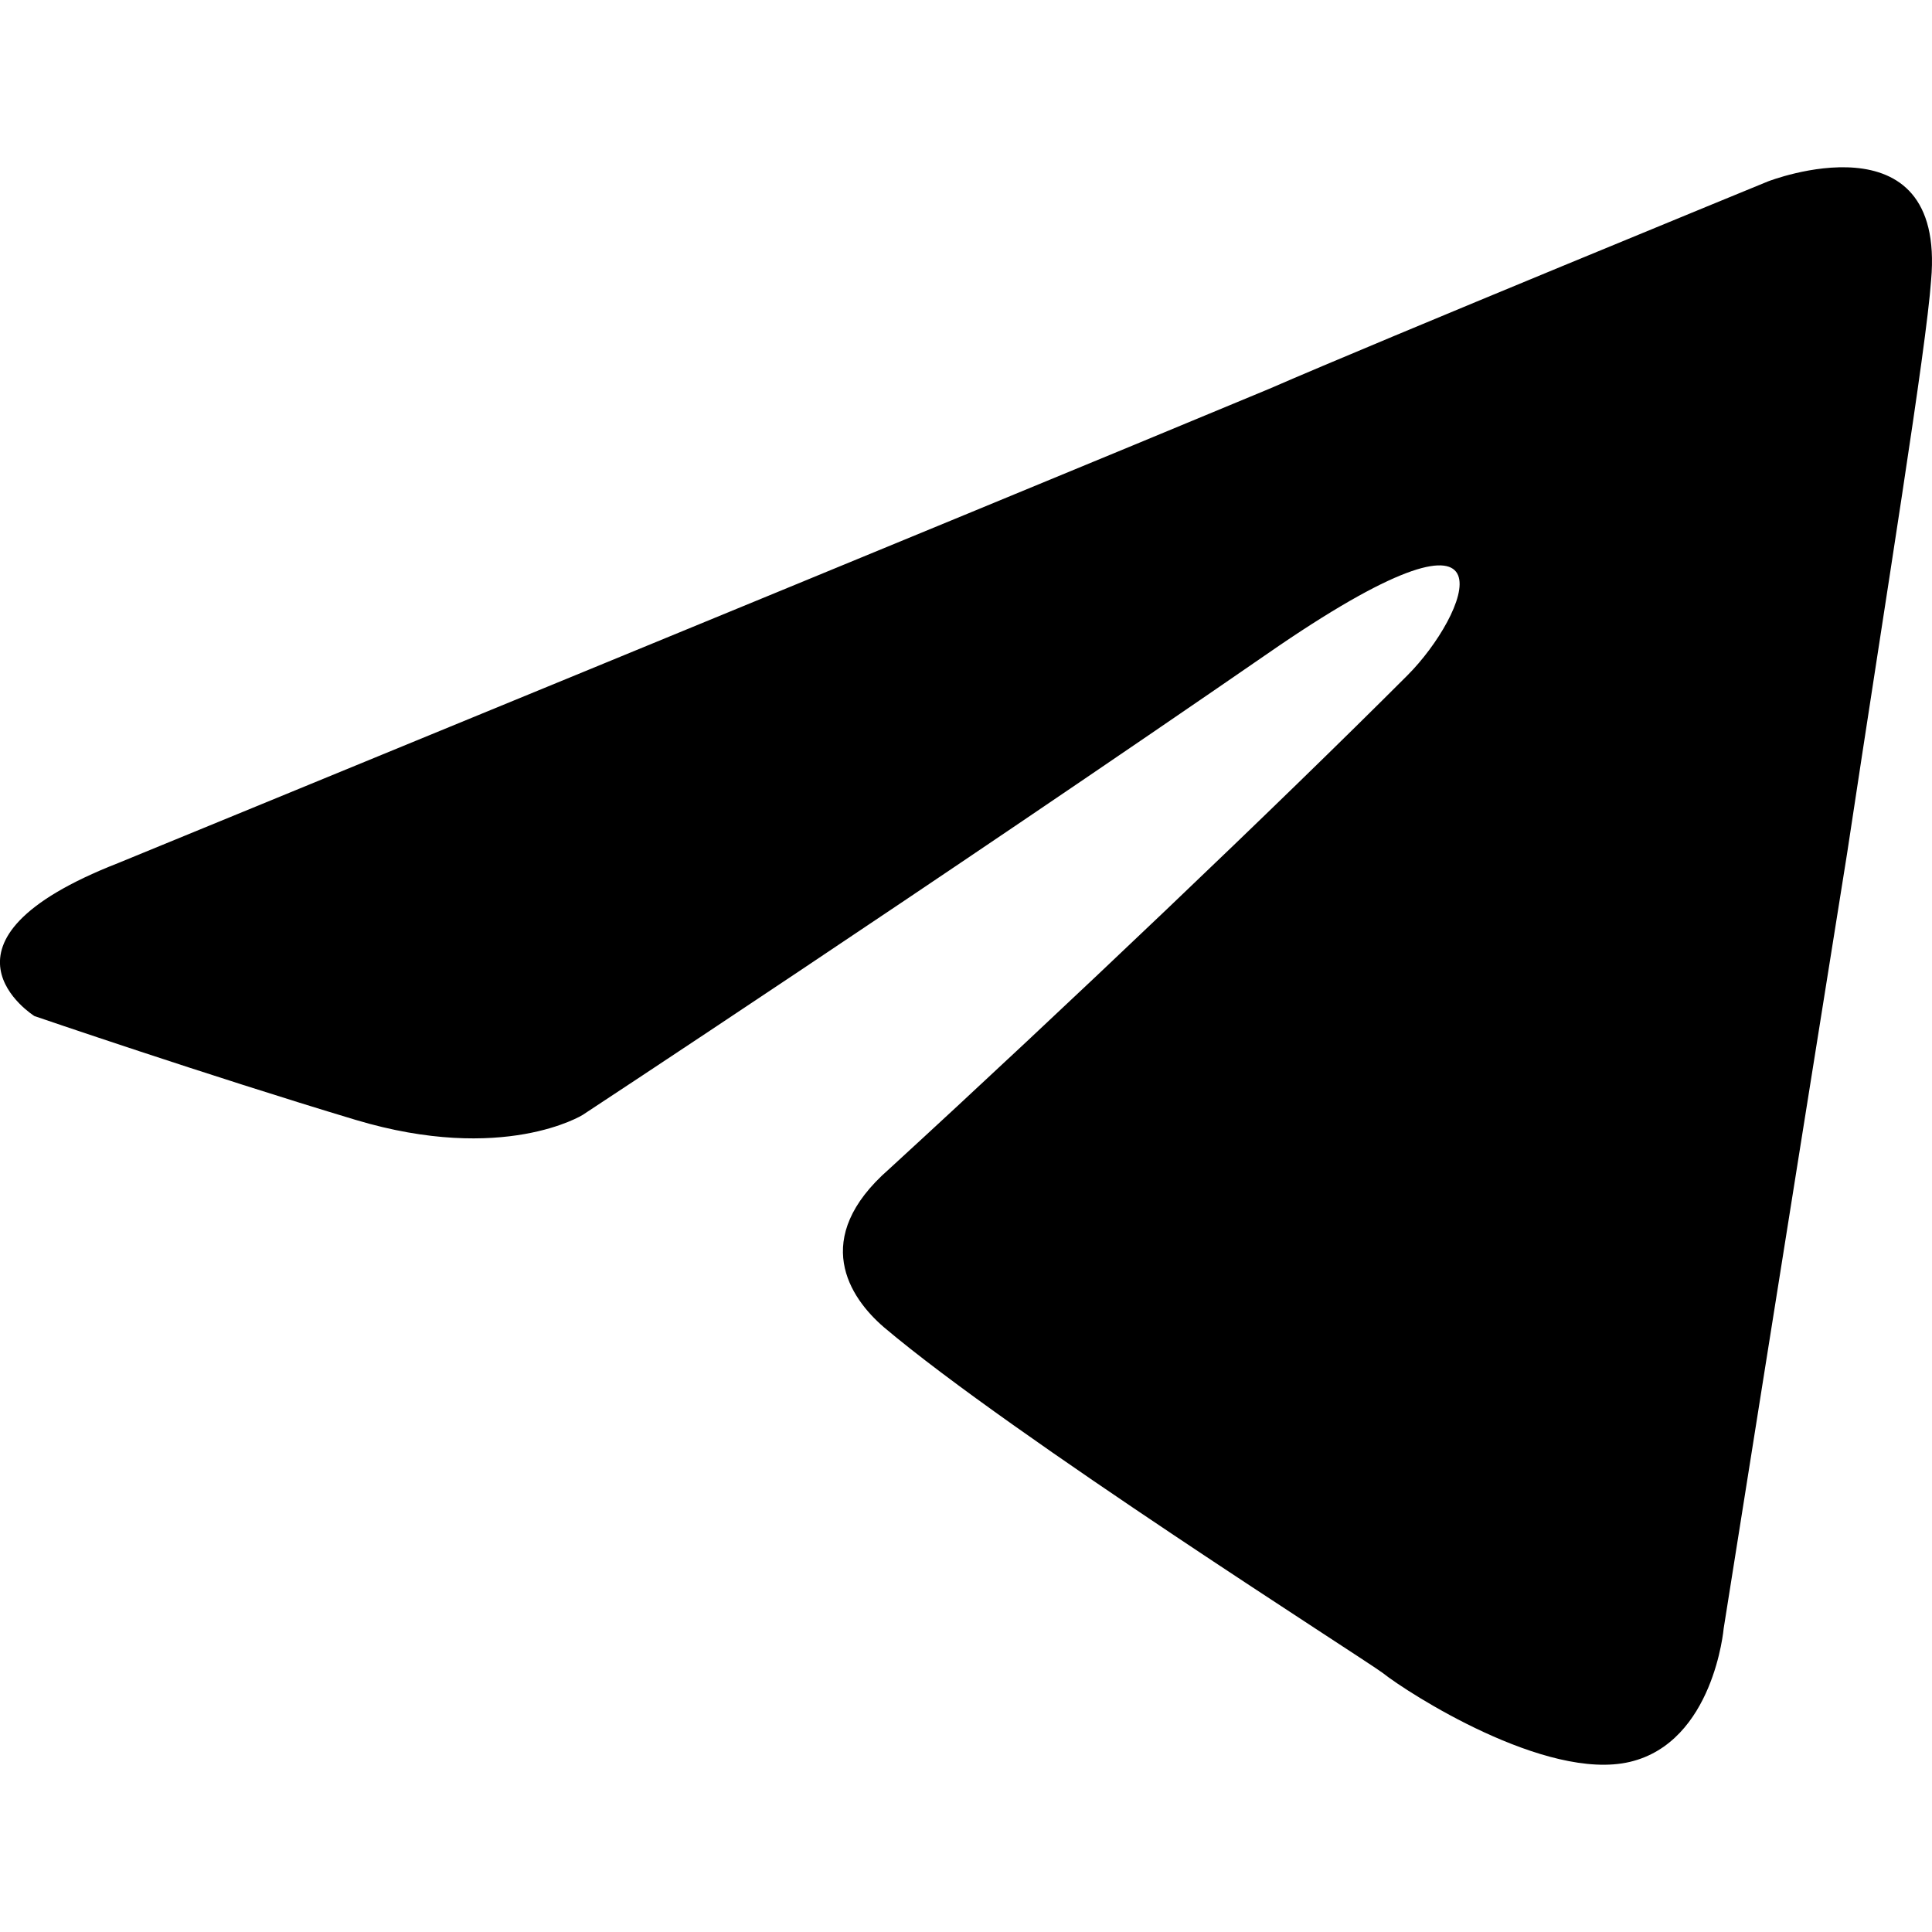
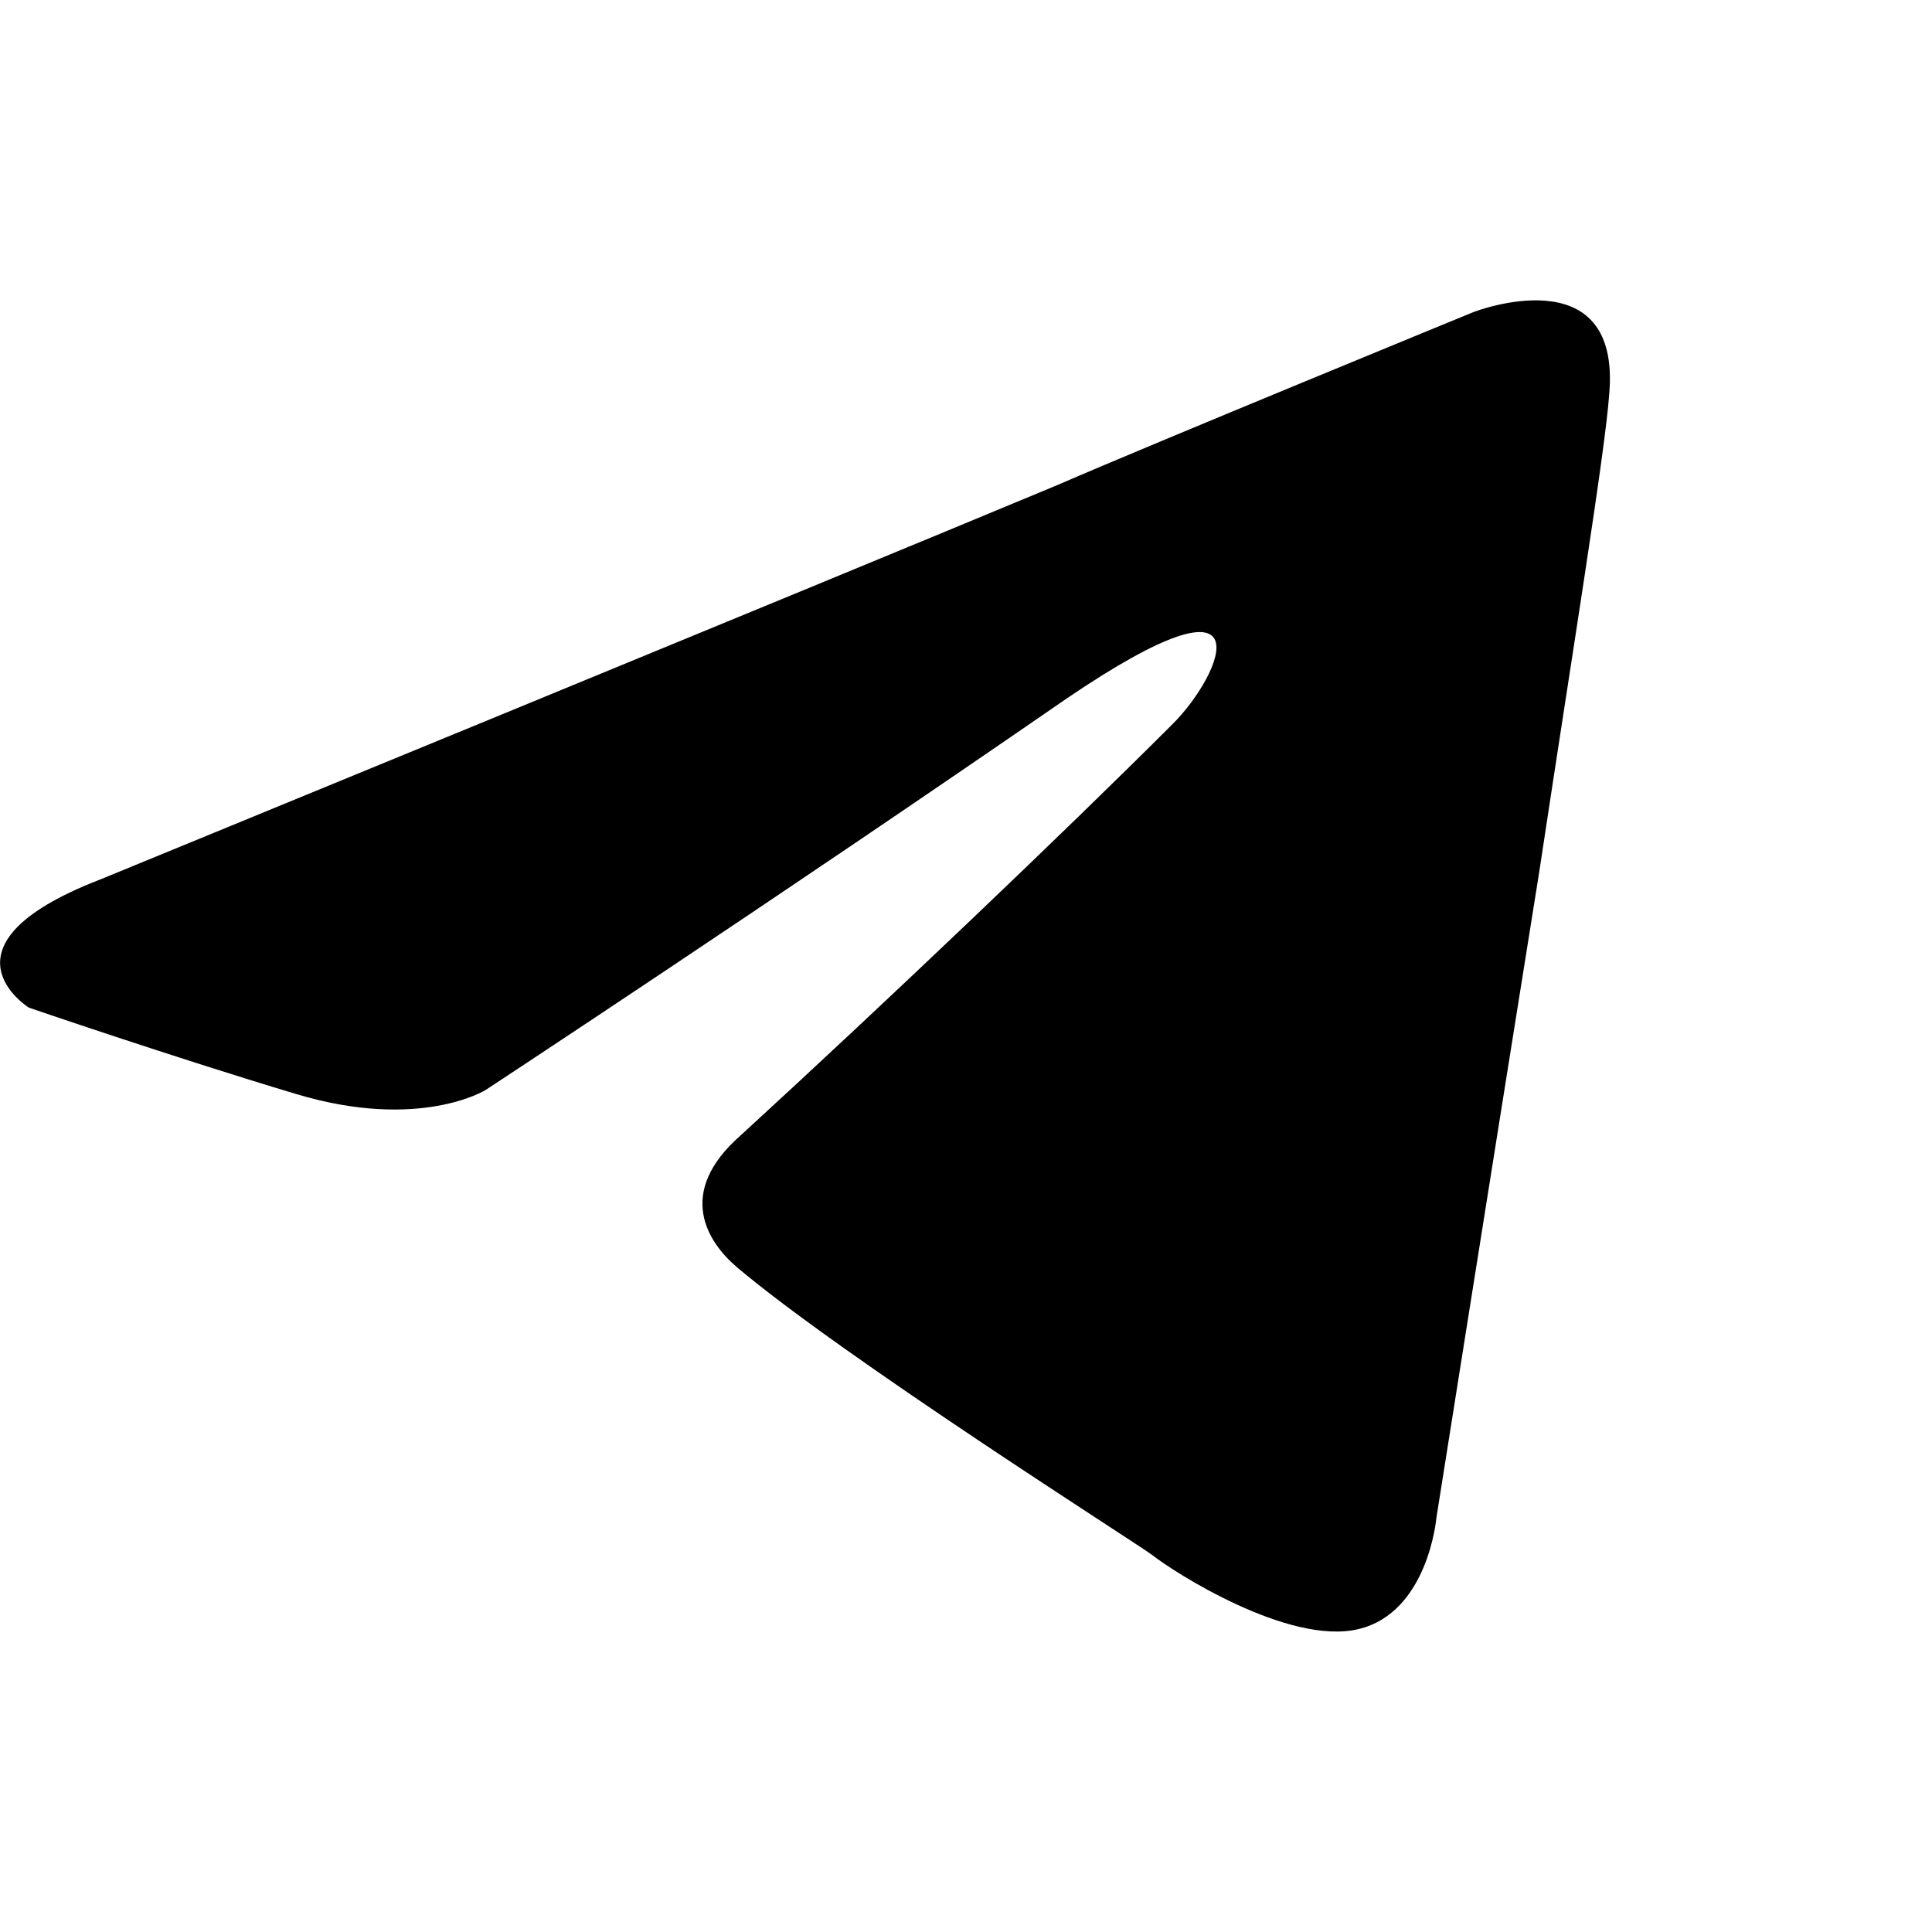
<svg xmlns="http://www.w3.org/2000/svg" width="24" height="24" viewBox="0 0 24 24" fill="none" version="1.1" id="svg4">
  <defs id="defs8" />
-   <path d="m 1.471,10.72 c 0,0 10.615,-4.356 14.296,-5.89 1.411,-0.614 6.197,-2.577 6.197,-2.577 0,0 2.209,-0.859 2.025,1.227 -0.061,0.859 -0.552,3.865 -1.043,7.117 -0.736,4.602 -1.534,9.633 -1.534,9.633 0,0 -0.123,1.411 -1.166,1.657 -1.043,0.245 -2.761,-0.859 -3.068,-1.104 -0.245,-0.184 -4.602,-2.945 -6.197,-4.295 -0.429,-0.368 -0.92,-1.104 0.061,-1.963 2.209,-2.025 4.847,-4.54 6.442,-6.136 0.736,-0.736 1.473,-2.454 -1.595,-0.368 -4.356,3.006 -8.651,5.829 -8.651,5.829 0,0 -0.982,0.613 -2.822,0.061 C 2.576,13.358 0.428,12.622 0.428,12.622 c 0,0 -1.473,-0.92 1.043,-1.902 z" fill="#000000" id="path2" style="stroke-width:1.143" />
+   <path d="m 1.226,10.933 c 0,0 8.846,-3.63 11.913,-4.909 1.176,-0.511 5.164,-2.147 5.164,-2.147 0,0 1.841,-0.716 1.687,1.023 -0.051,0.716 -0.46,3.221 -0.869,5.931 -0.614,3.835 -1.278,8.027 -1.278,8.027 0,0 -0.102,1.176 -0.971,1.38 -0.869,0.205 -2.301,-0.716 -2.557,-0.92 -0.204,-0.153 -3.835,-2.454 -5.164,-3.579 -0.358,-0.307 -0.767,-0.92 0.051,-1.636 1.841,-1.687 4.039,-3.784 5.369,-5.113 0.614,-0.614 1.227,-2.045 -1.329,-0.307 -3.63,2.505 -7.209,4.857 -7.209,4.857 0,0 -0.818,0.511 -2.352,0.051 -1.534,-0.46 -3.323,-1.074 -3.323,-1.074 0,0 -1.227,-0.767 0.869,-1.585 z" fill="#000000" id="path2" style="stroke-width:0.952" />
</svg>
